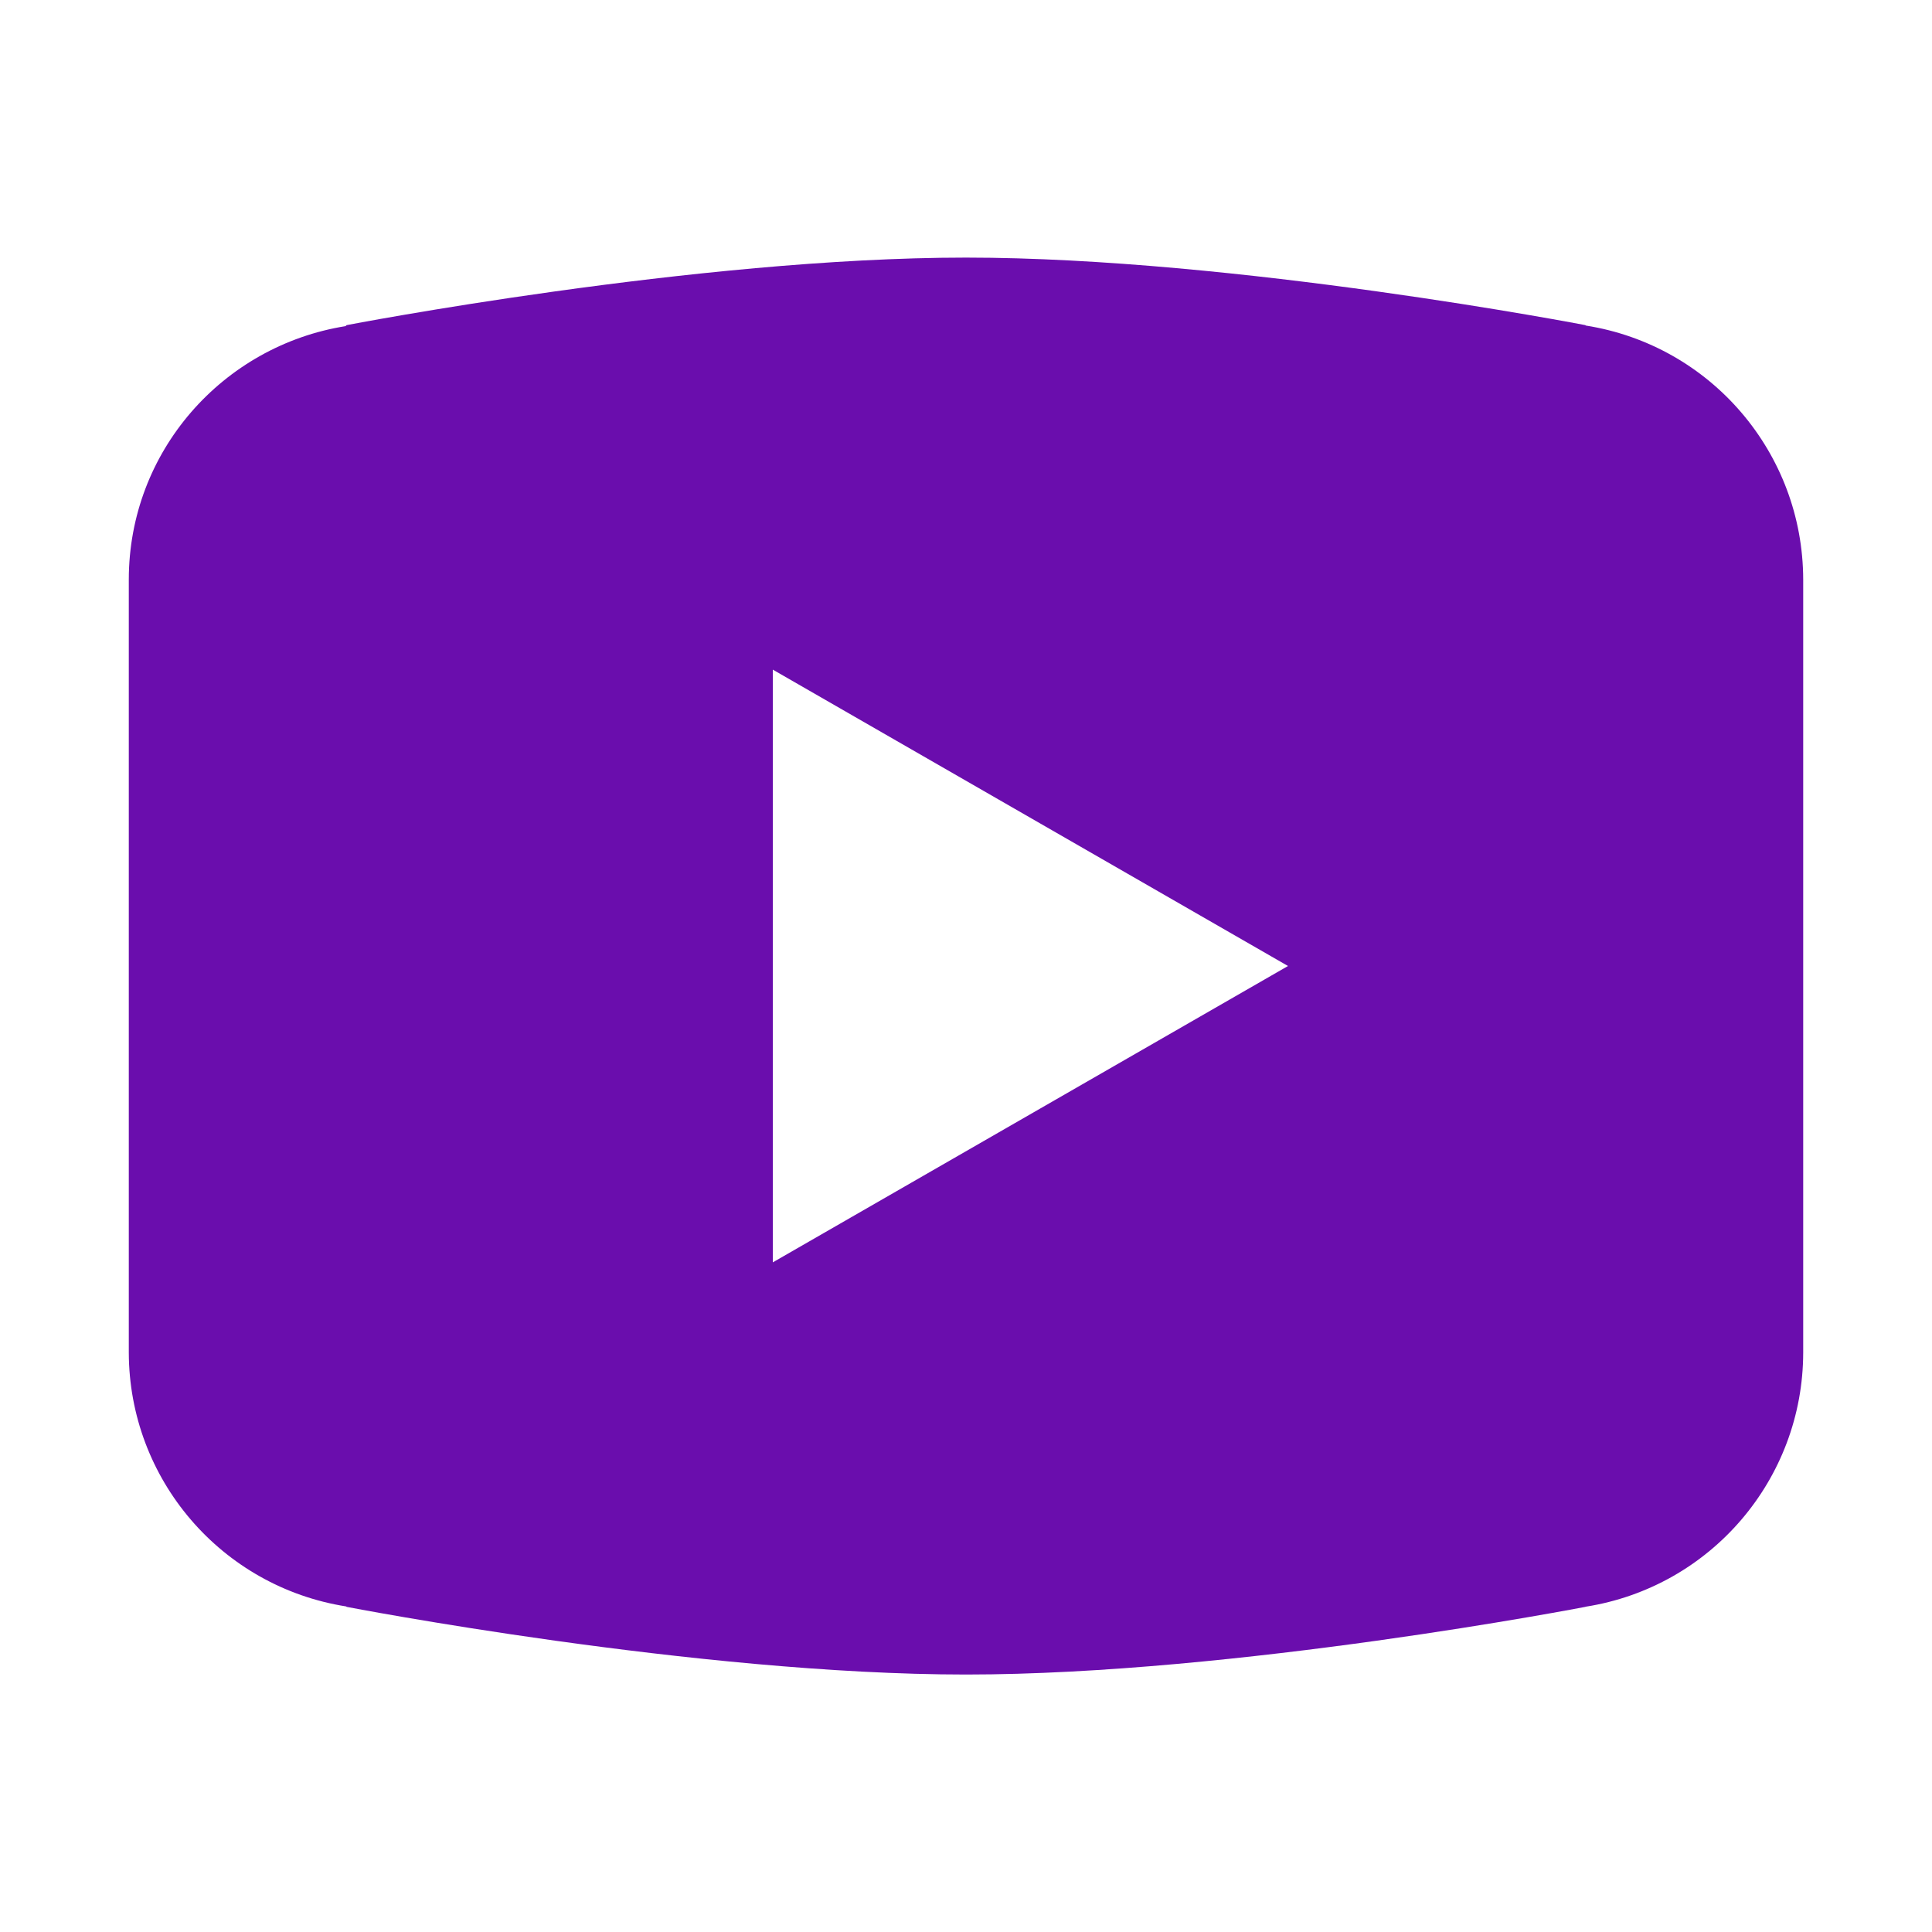
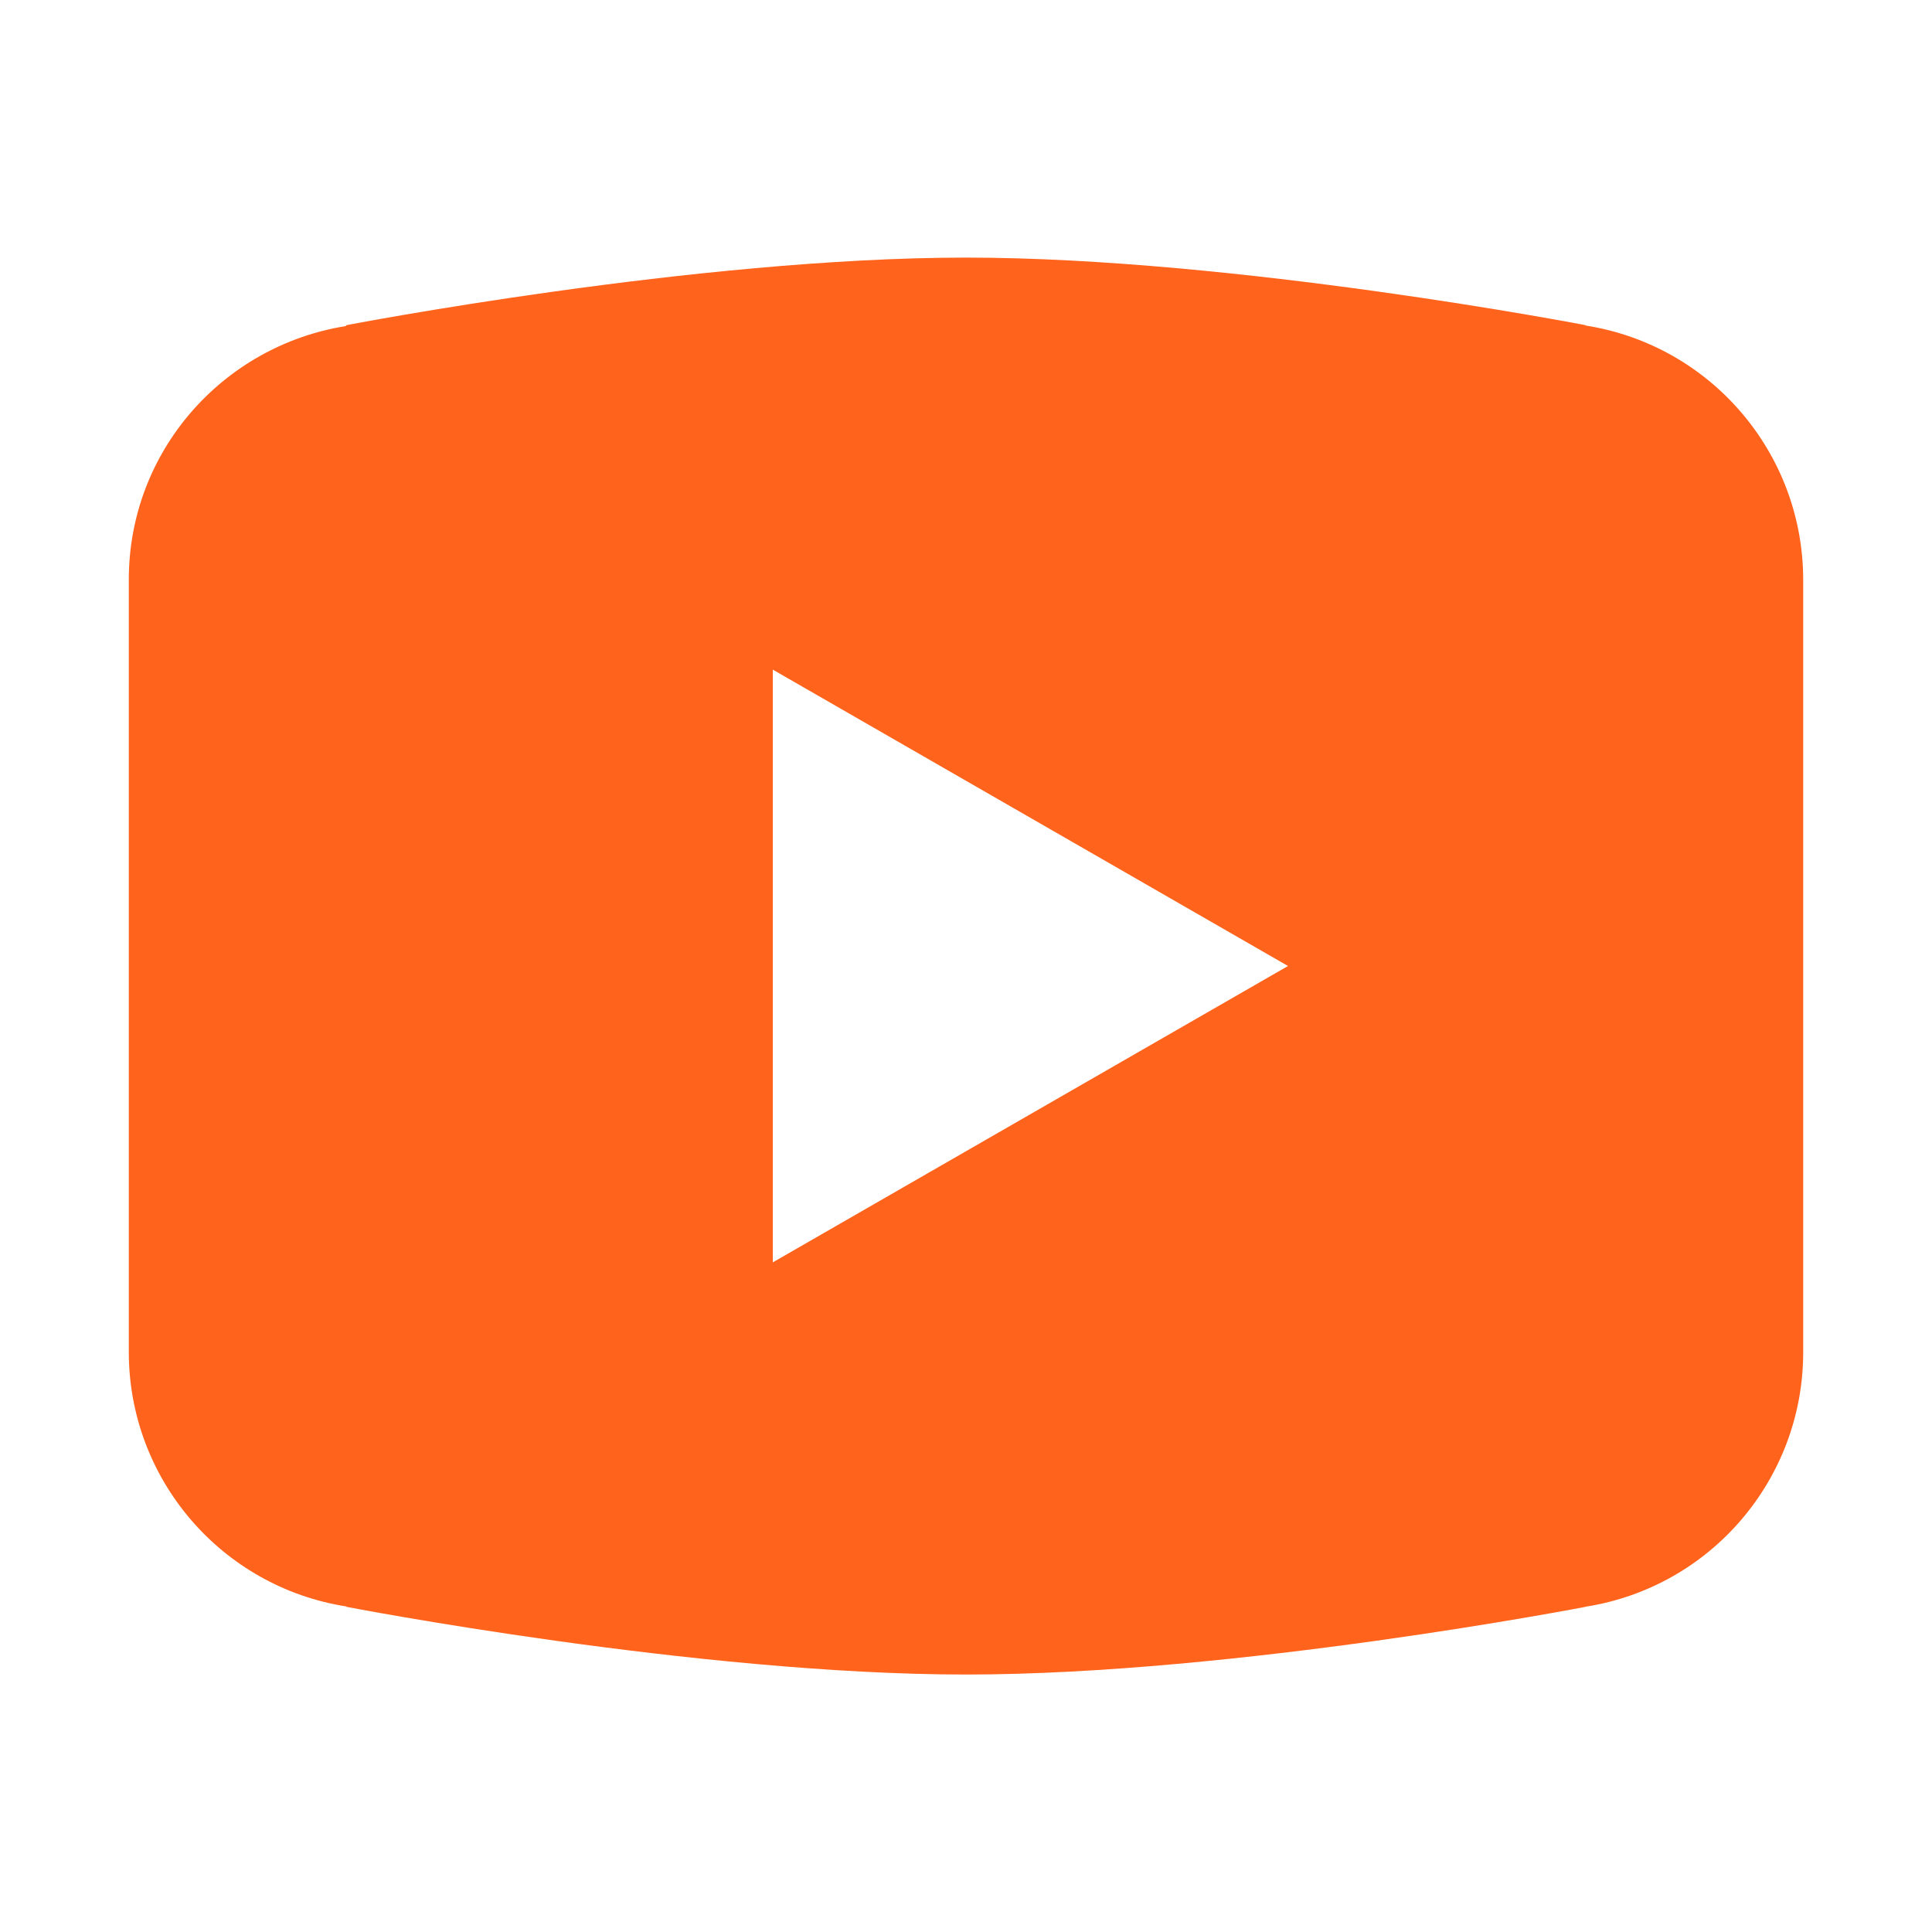
- <svg xmlns="http://www.w3.org/2000/svg" viewBox="0 0 30 30" fill="#6a0dad" width="30px" height="30px">
+ <svg xmlns="http://www.w3.org/2000/svg" viewBox="0 0 30 30" fill="#ff631c" width="30px" height="30px">
  <path d="M 15 4 C 10.814 4 5.381 5.049 5.381 5.049 L 5.367 5.064 C 3.461 5.369 2 7.008 2 9 L 2 15 L 2 15.002 L 2 21 L 2 21.002 A 4 4 0 0 0 5.377 24.945 L 5.381 24.951 C 5.381 24.951 10.814 26.002 15 26.002 C 19.186 26.002 24.619 24.951 24.619 24.951 L 24.621 24.949 A 4 4 0 0 0 28 21.002 L 28 21 L 28 15.002 L 28 15 L 28 9 A 4 4 0 0 0 24.623 5.055 L 24.619 5.049 C 24.619 5.049 19.186 4 15 4 z M 12 10.398 L 20 15 L 12 19.602 L 12 10.398 z" />
</svg>
